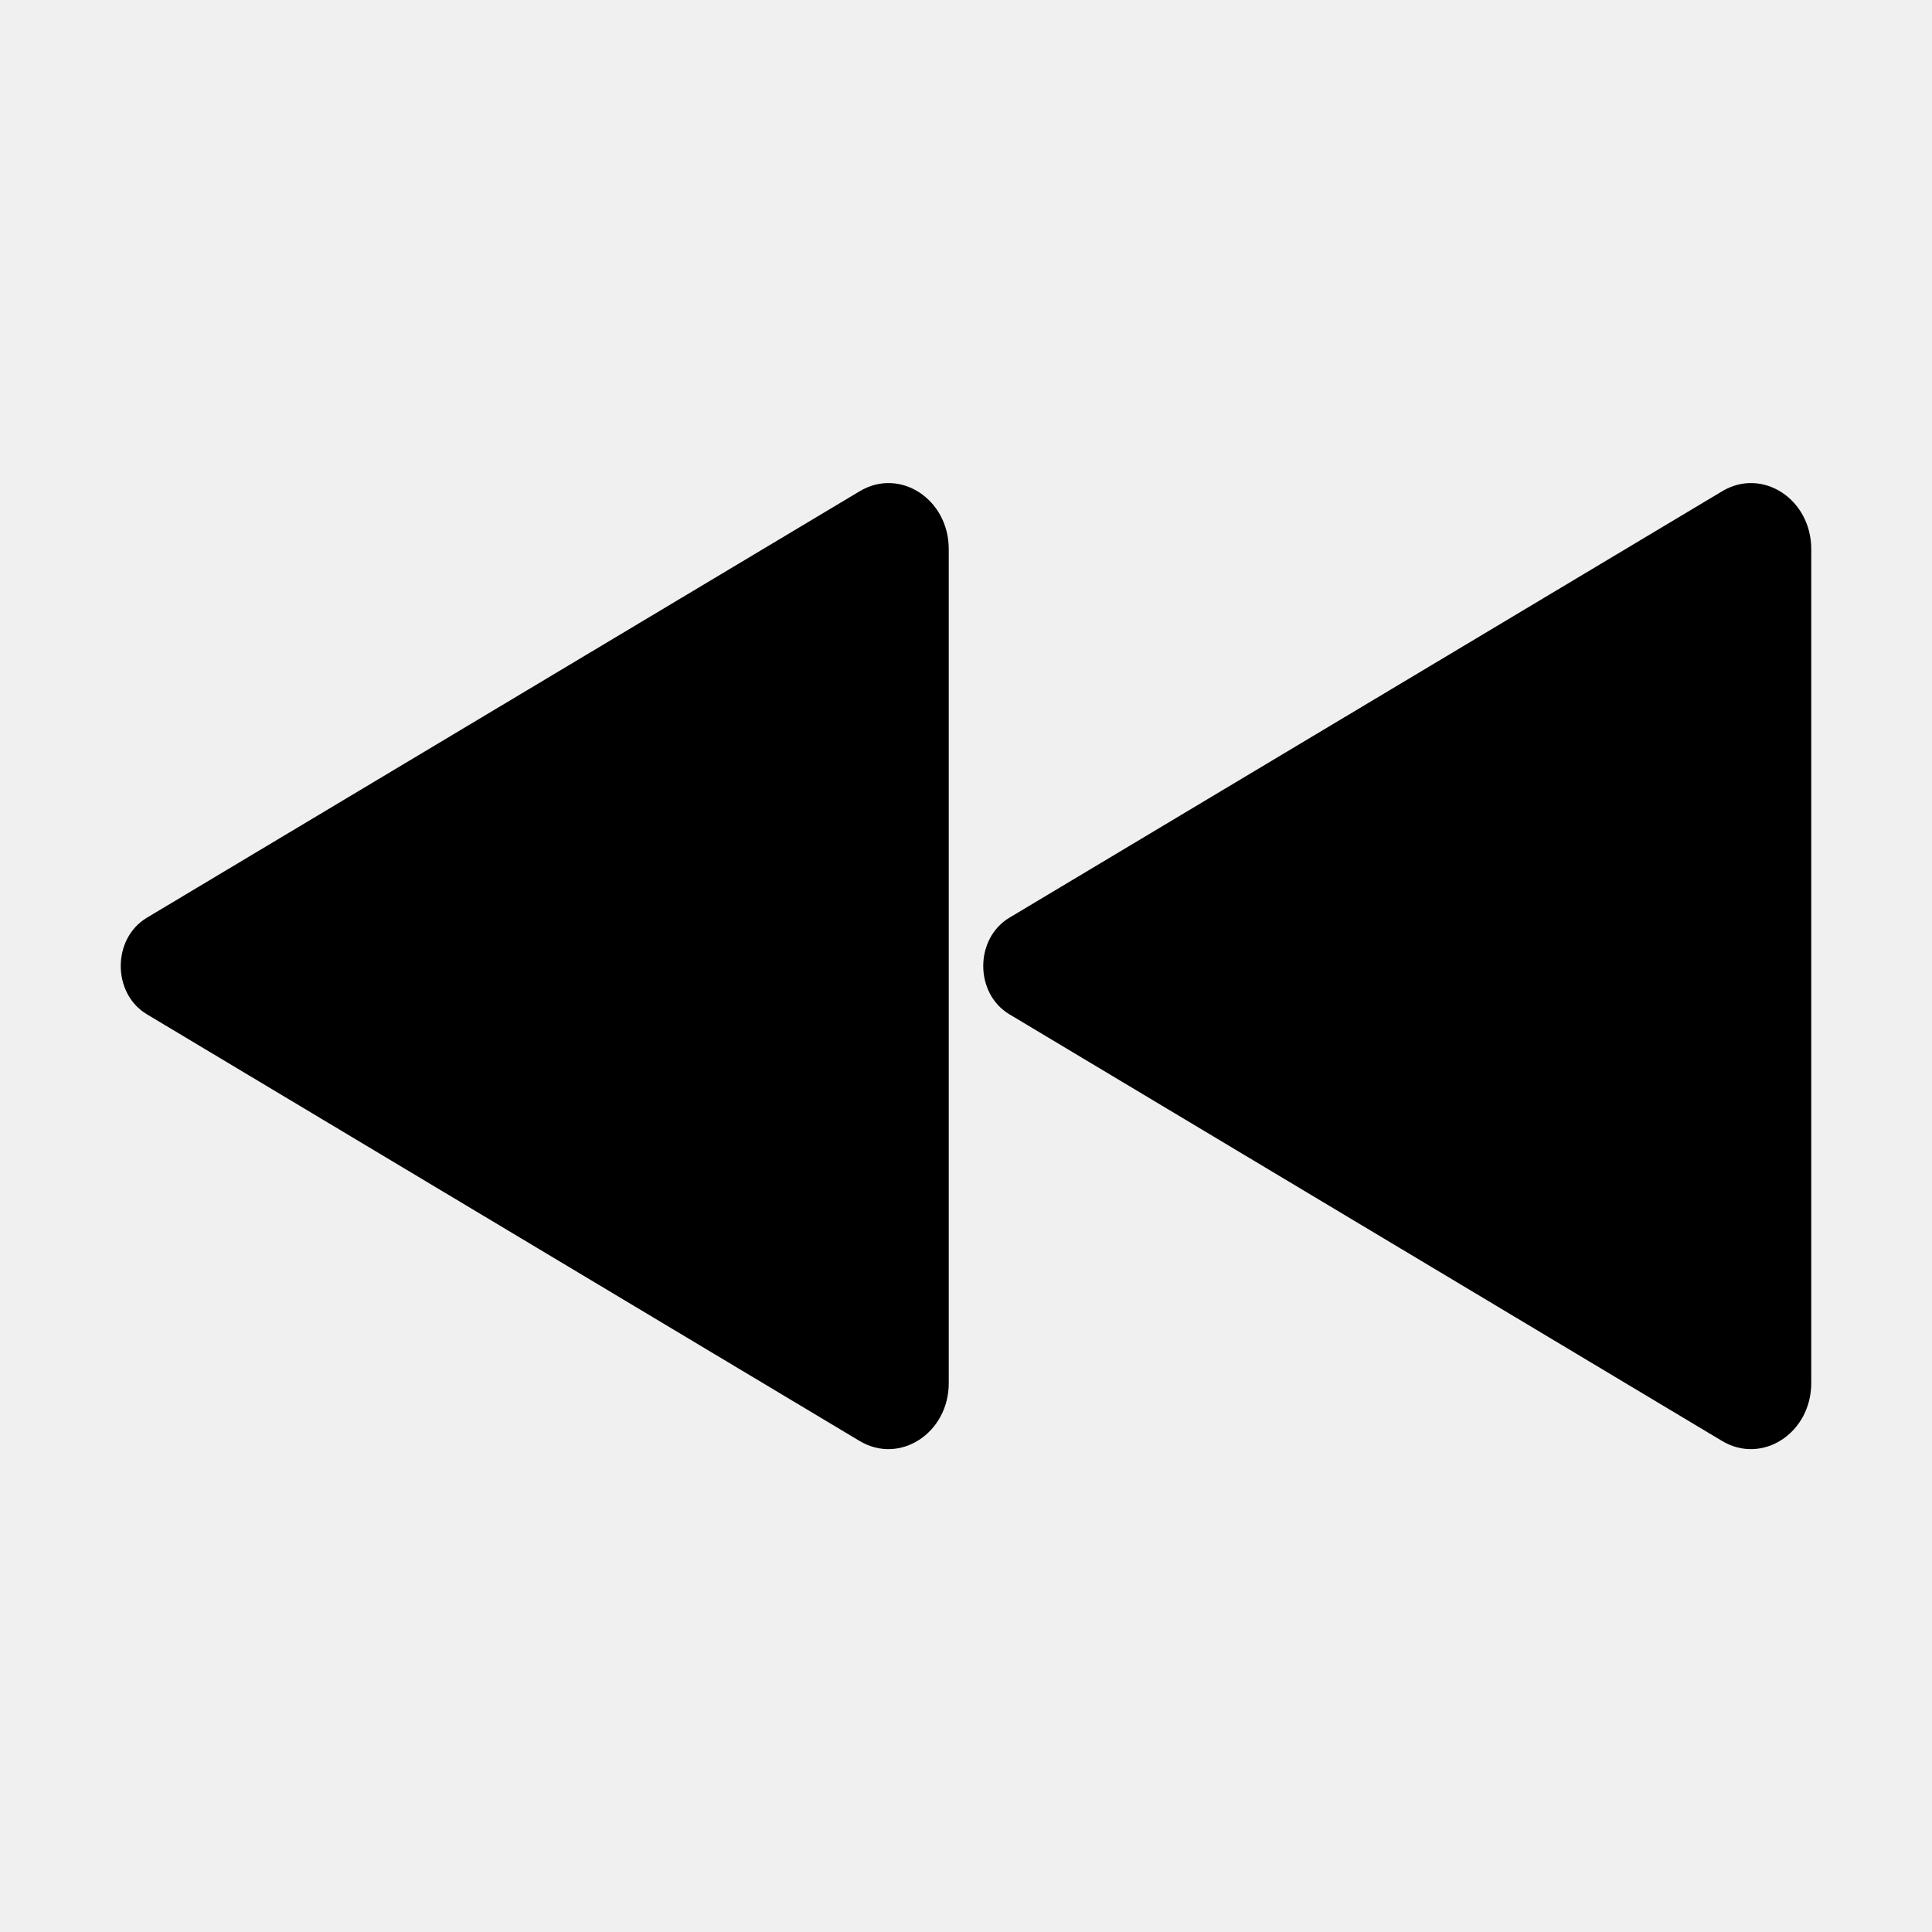
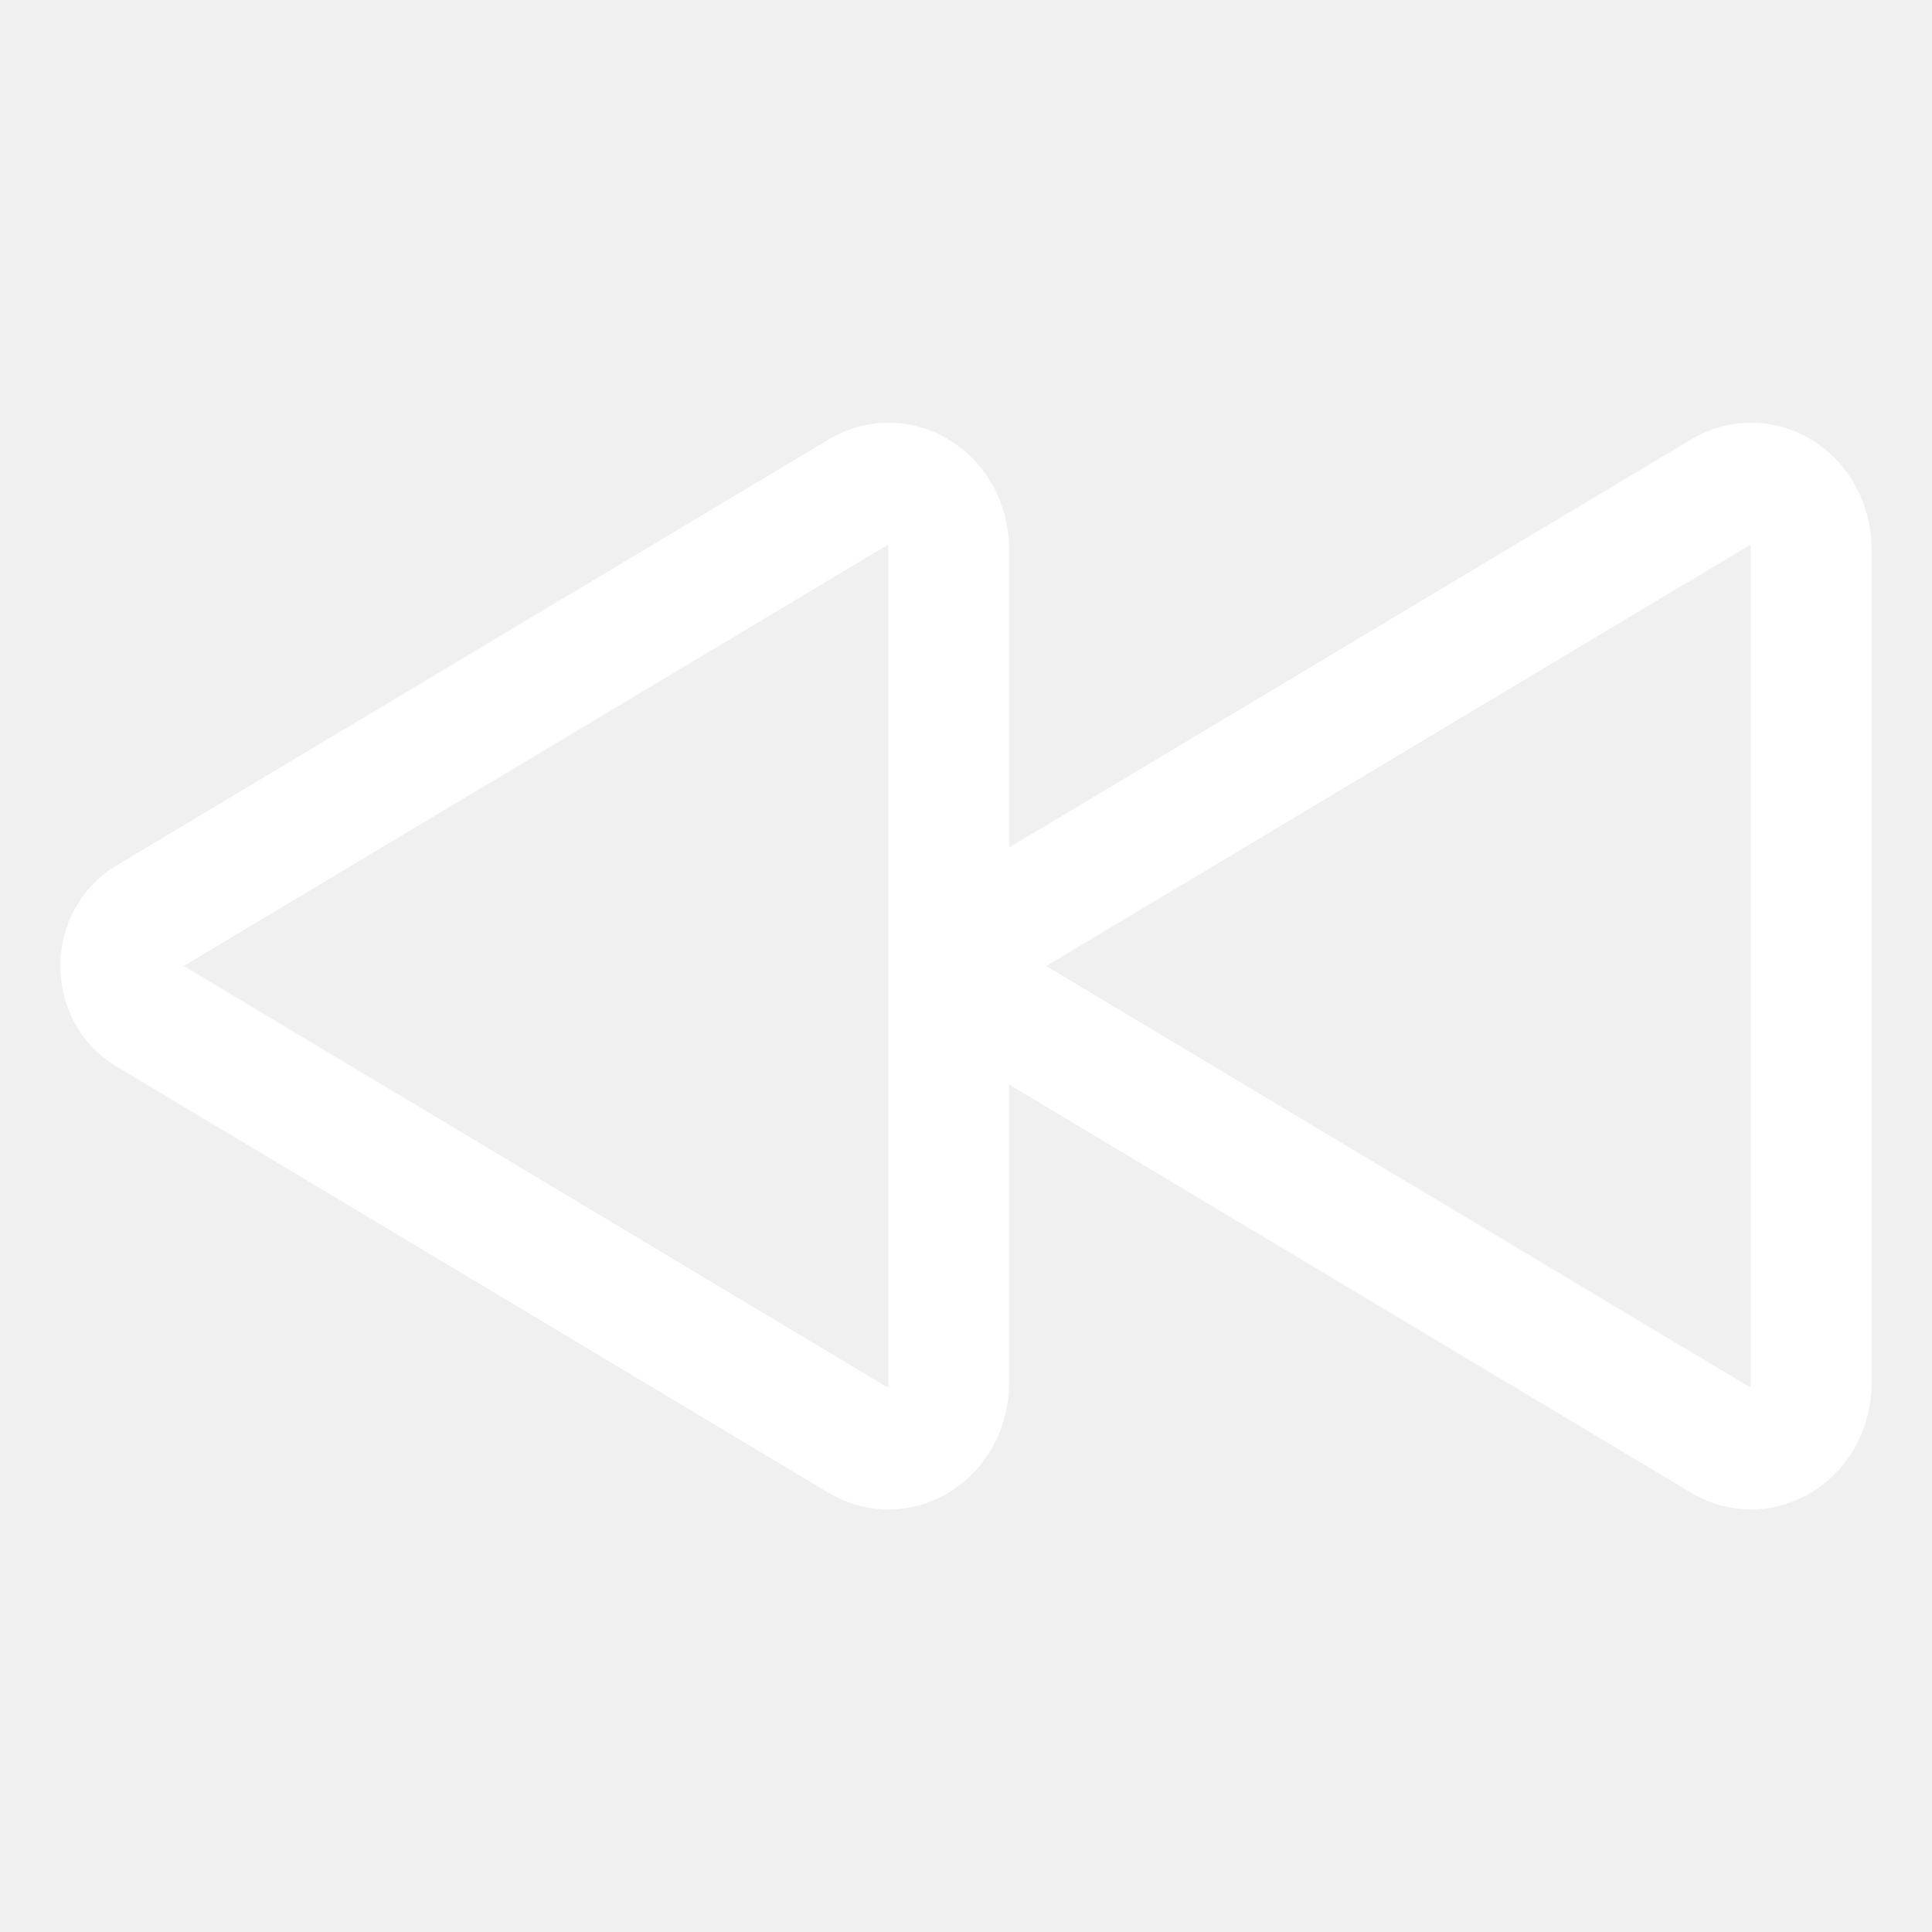
- <svg xmlns="http://www.w3.org/2000/svg" class="ionicon" viewBox="0 0 512 512">
-   <path d="M480 145.52v221c0 13.28-13 21.72-23.63 15.35L267.5 268.8c-9.24-5.53-9.24-20.07 0-25.6l188.87-113C467 123.8 480 132.24 480 145.52zM251.43 145.52v221c0 13.28-13 21.72-23.63 15.35L38.93 268.8c-9.24-5.53-9.24-20.07 0-25.6l188.87-113c10.64-6.4 23.63 2.04 23.63 15.32z" stroke-miterlimit="10" class="ionicon-fill-none ionicon-stroke-width" />
+ <svg xmlns="http://www.w3.org/2000/svg" viewBox="0 0 512 512">
+   <path d="M480 145.52v221c0 13.28-13 21.72-23.63 15.35L267.5 268.8c-9.24-5.53-9.24-20.07 0-25.6l188.87-113C467 123.8 480 132.24 480 145.52zM251.43 145.52v221c0 13.28-13 21.72-23.63 15.35L38.93 268.8c-9.24-5.53-9.24-20.07 0-25.6l188.87-113c10.64-6.4 23.63 2.04 23.63 15.32z" stroke-miterlimit="10" fill="none" stroke="white" stroke-width="32" />
</svg>
